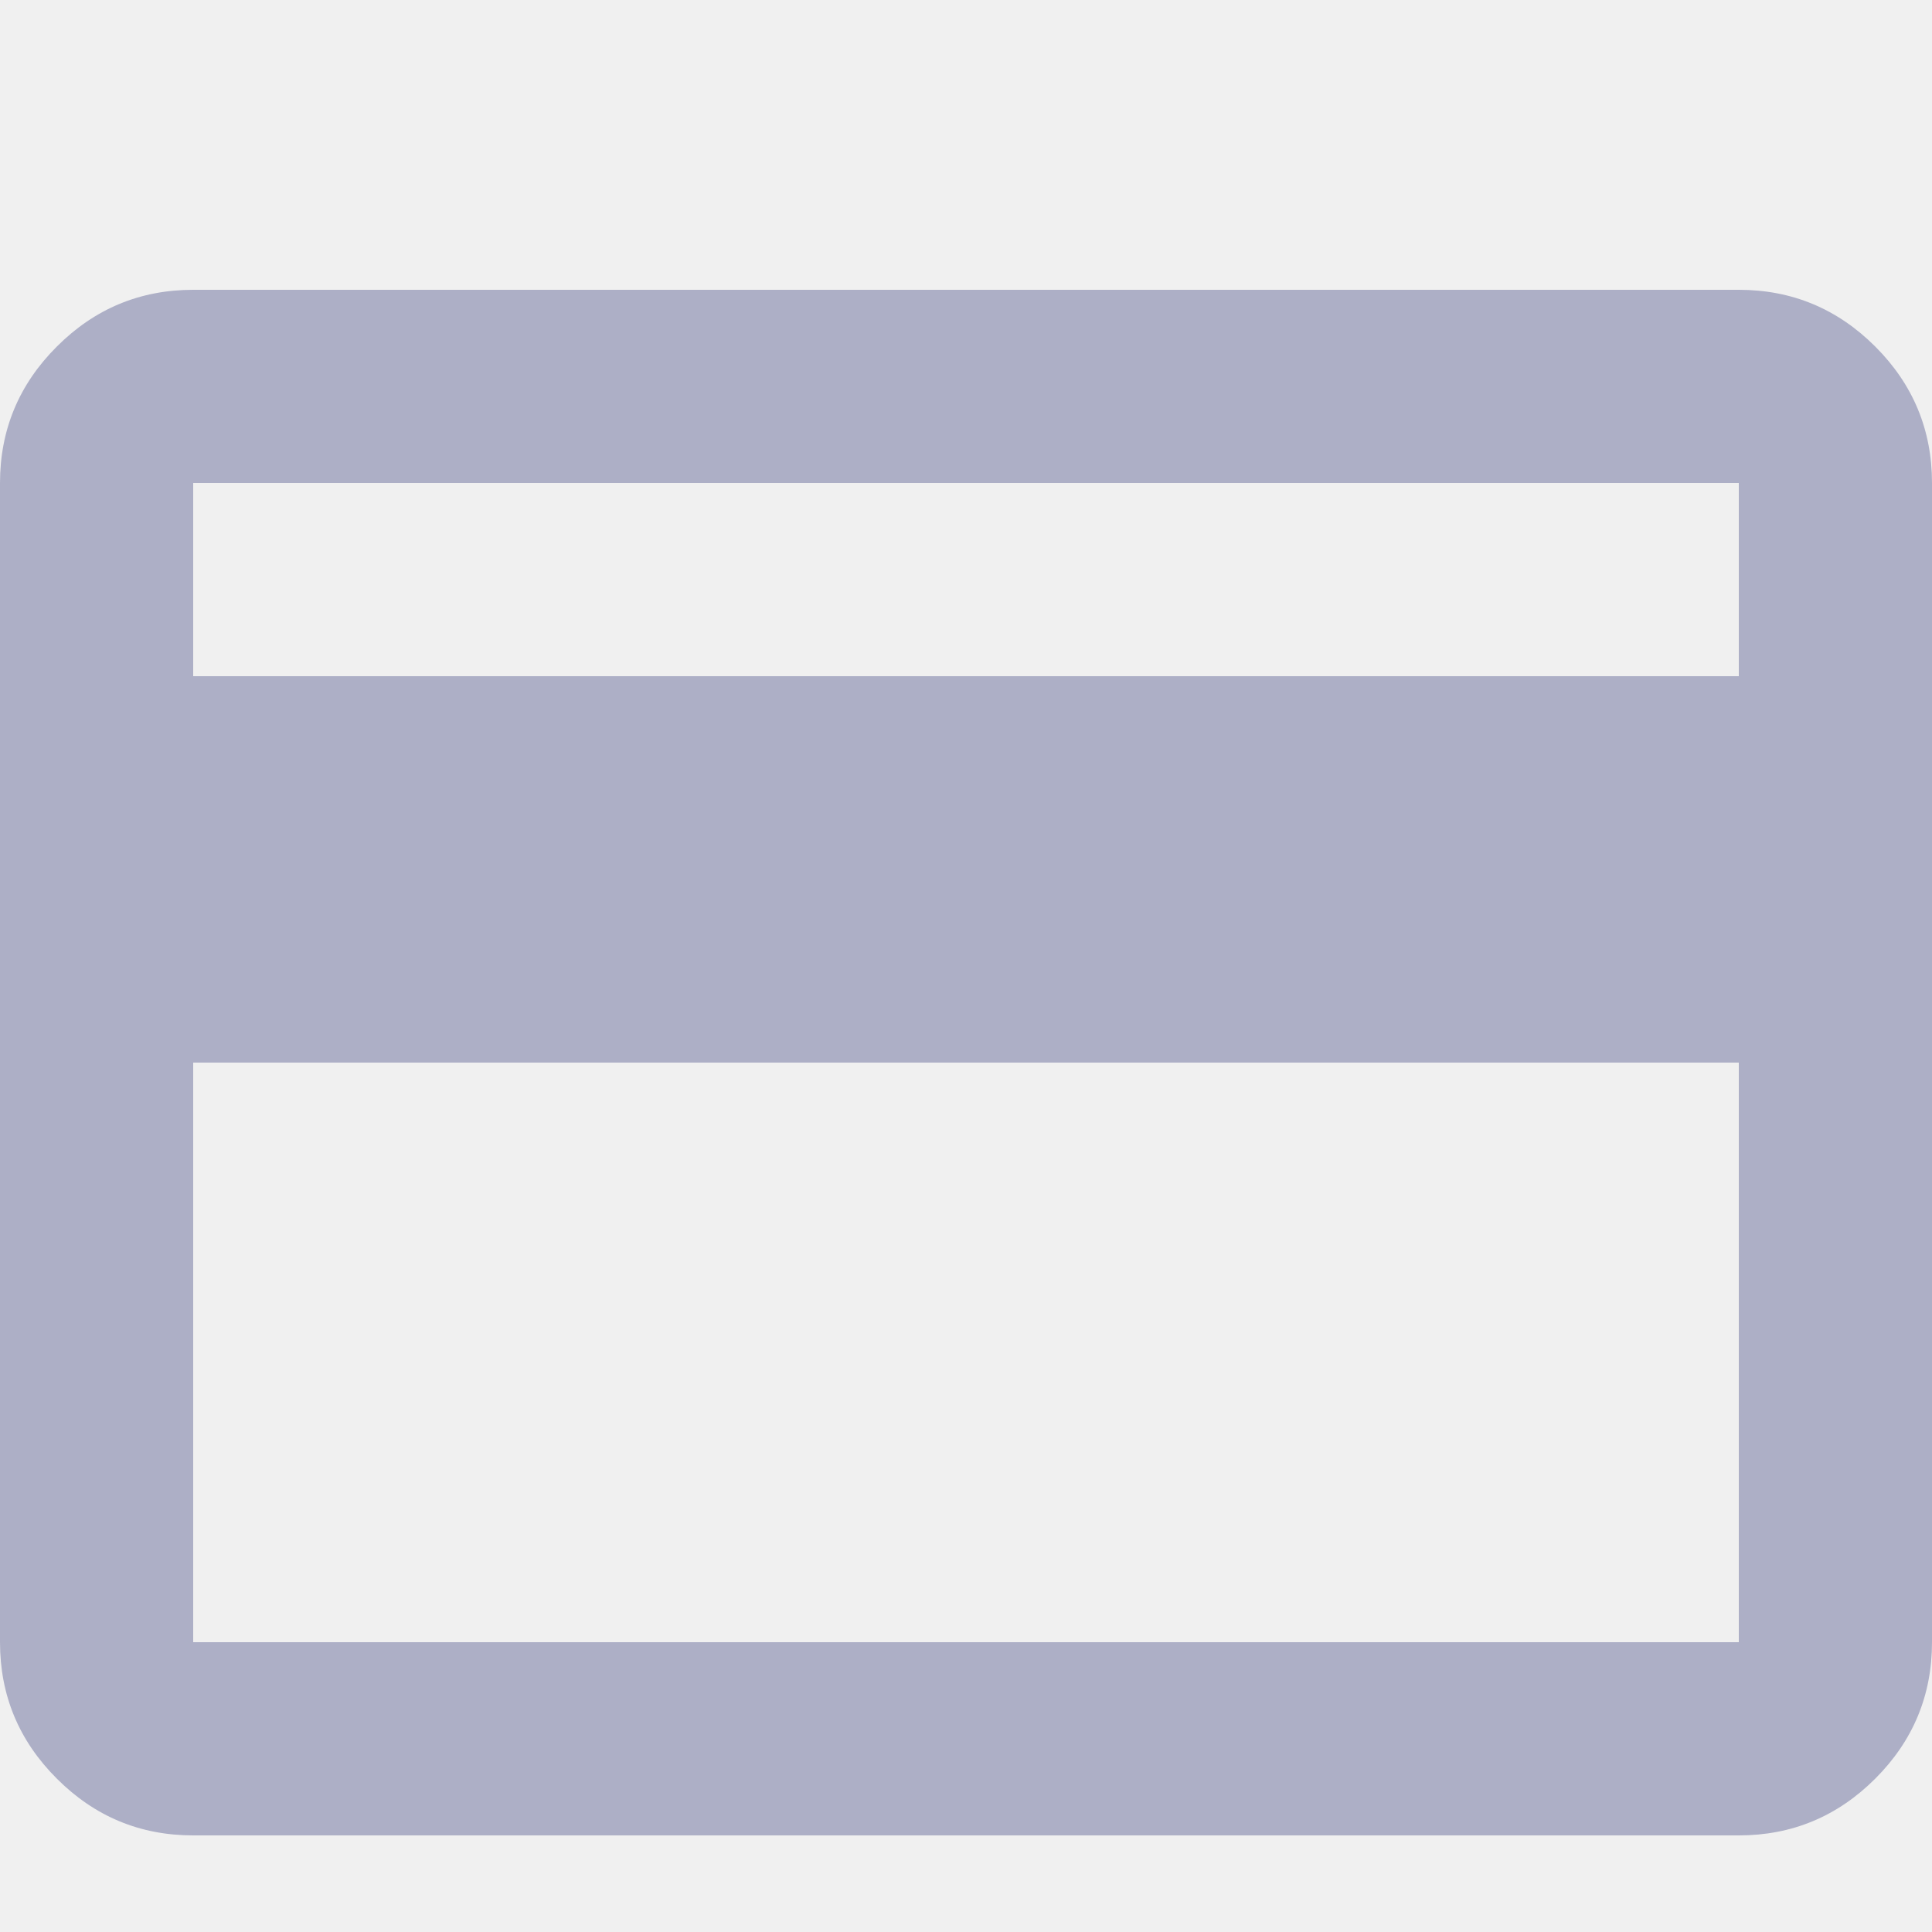
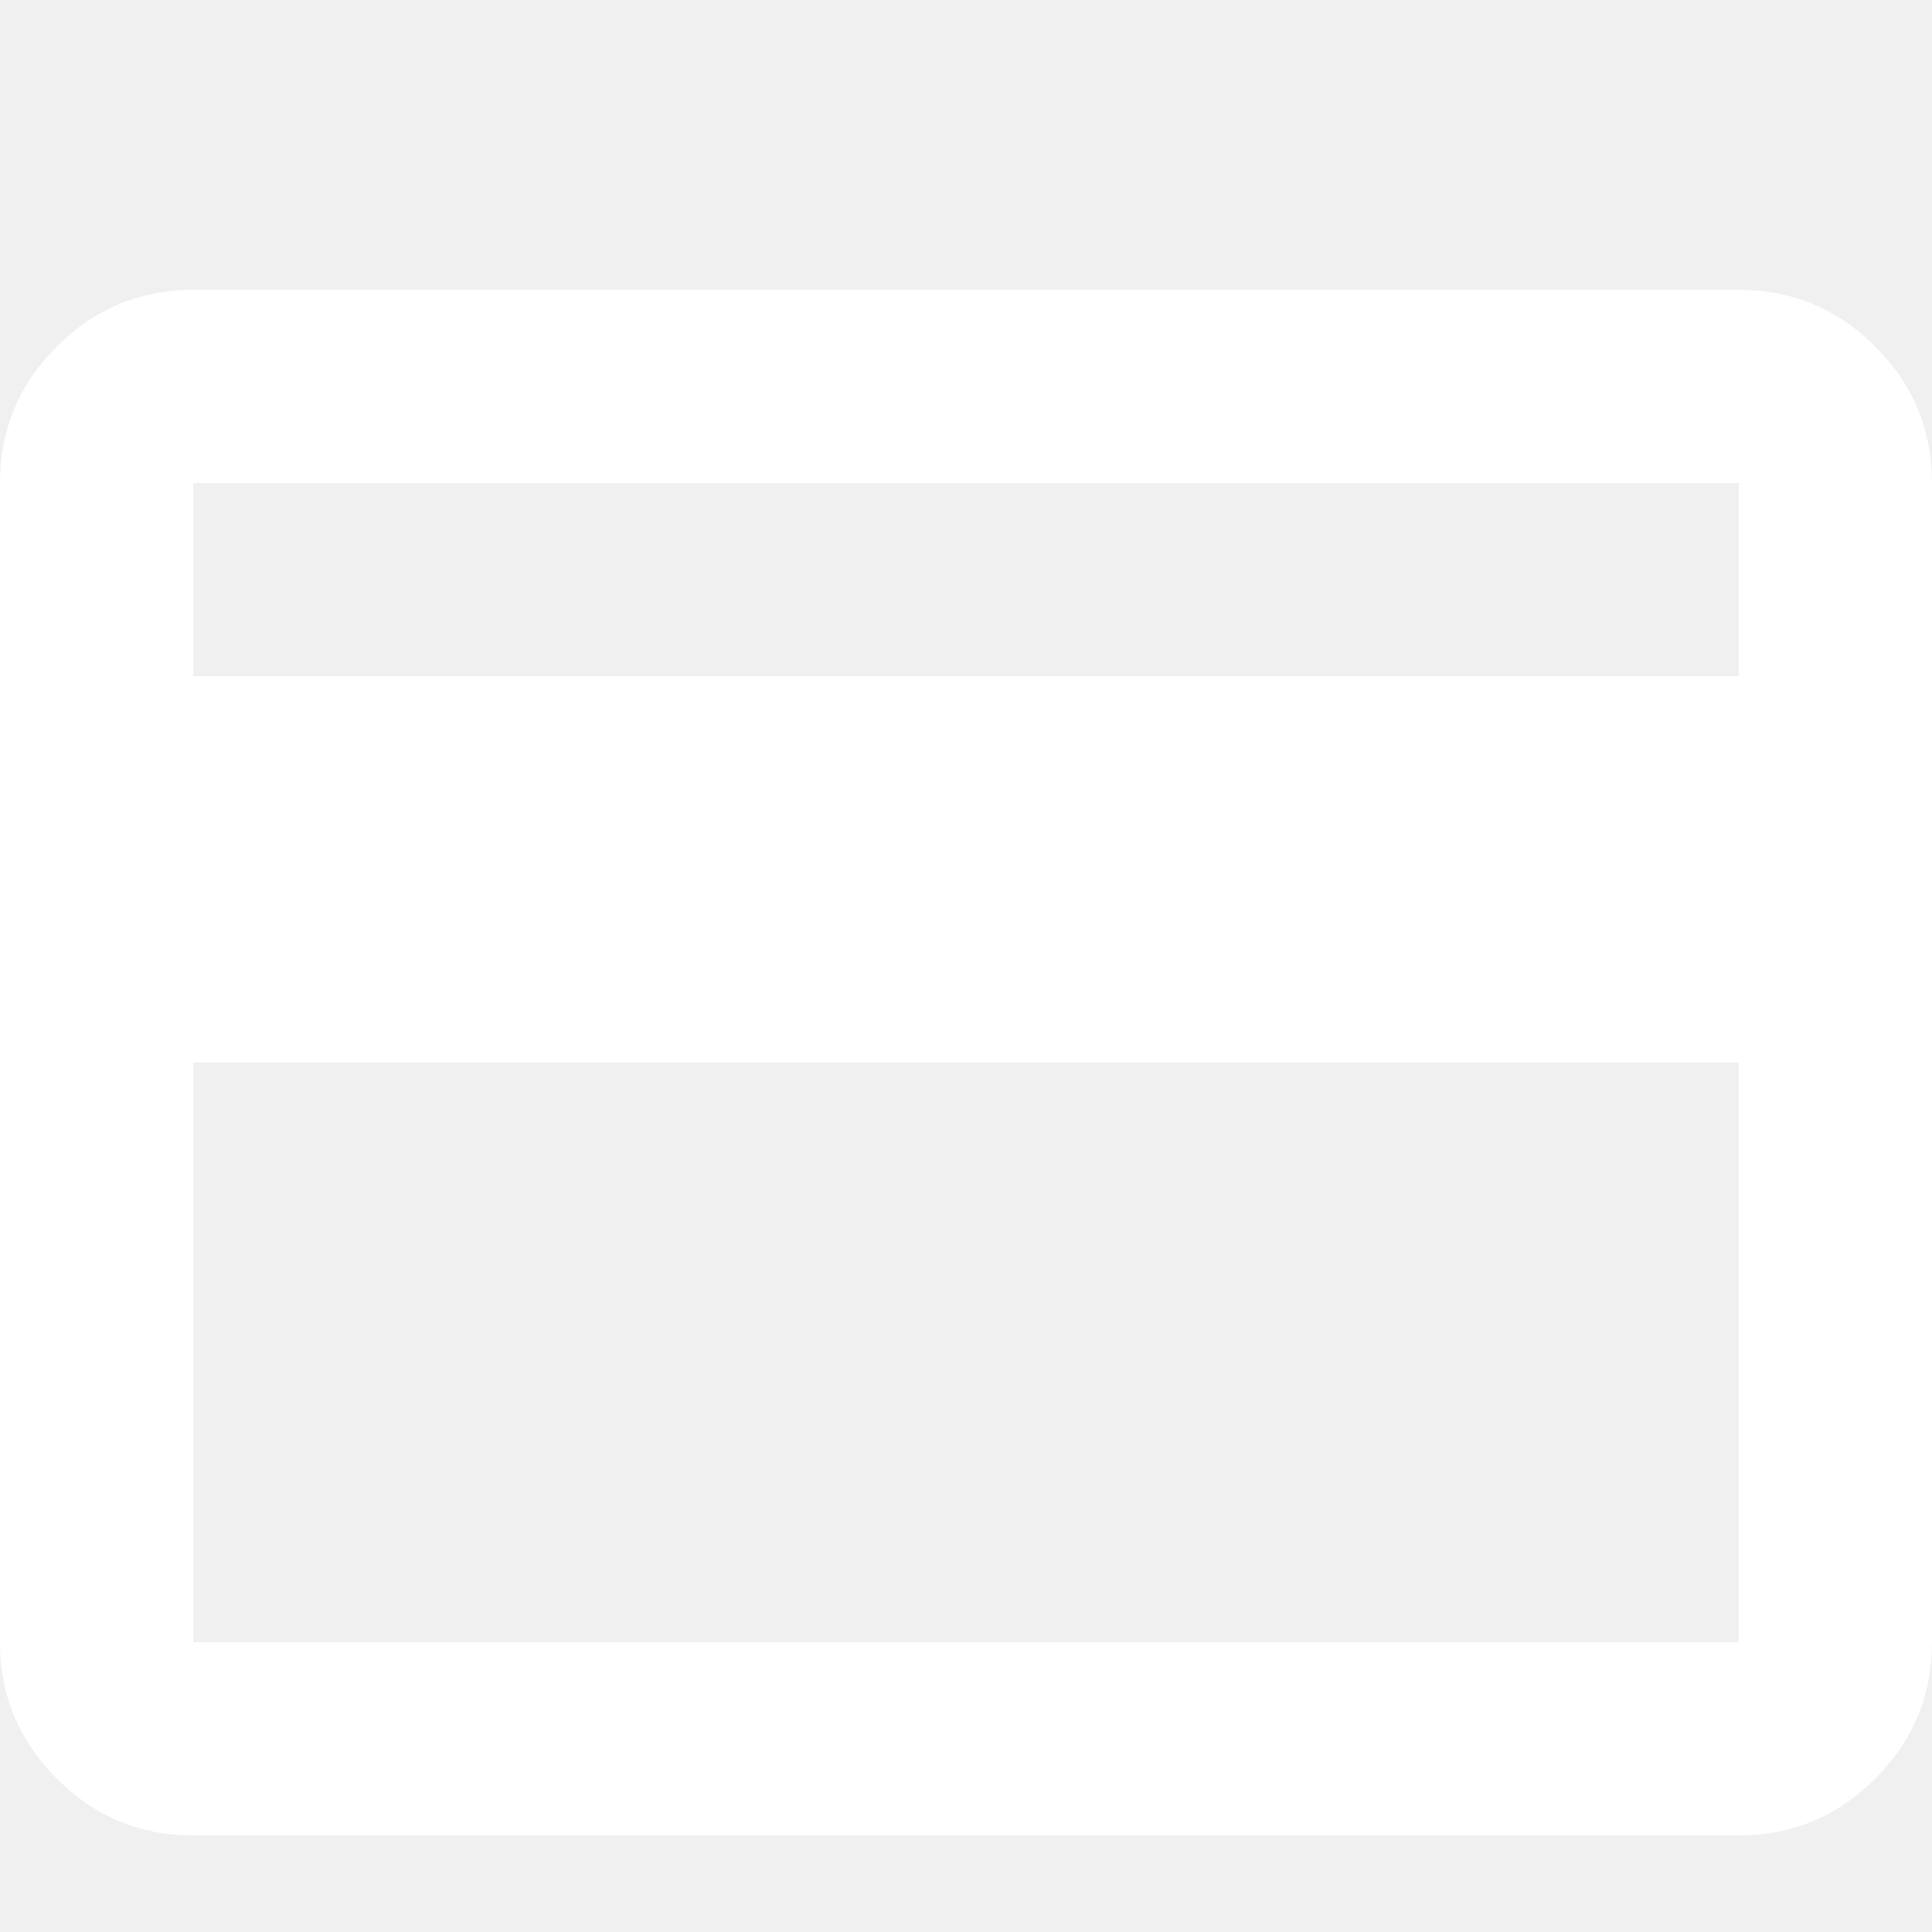
<svg xmlns="http://www.w3.org/2000/svg" width="25" height="25" viewBox="0 -3 20 20" fill="none">
-   <path d="M20 2V14C20 14.55 19.804 15.021 19.413 15.412C19.021 15.804 18.55 16 18 16H2C1.45 16 0.979 15.804 0.588 15.412C0.196 15.021 0 14.55 0 14V2C0 1.45 0.196 0.979 0.588 0.588C0.979 0.196 1.45 0 2 0H18C18.55 0 19.021 0.196 19.413 0.588C19.804 0.979 20 1.45 20 2ZM2 4H18V2H2V4ZM2 8V14H18V8H2Z" fill="#ADAFC6" />
+   <path d="M20 2V14C20 14.55 19.804 15.021 19.413 15.412C19.021 15.804 18.55 16 18 16H2C1.45 16 0.979 15.804 0.588 15.412C0.196 15.021 0 14.55 0 14V2C0 1.45 0.196 0.979 0.588 0.588C0.979 0.196 1.45 0 2 0H18C18.55 0 19.021 0.196 19.413 0.588C19.804 0.979 20 1.45 20 2ZM2 4H18V2H2V4ZM2 8V14H18V8H2Z" fill="#FFFFFF" />
</svg>
